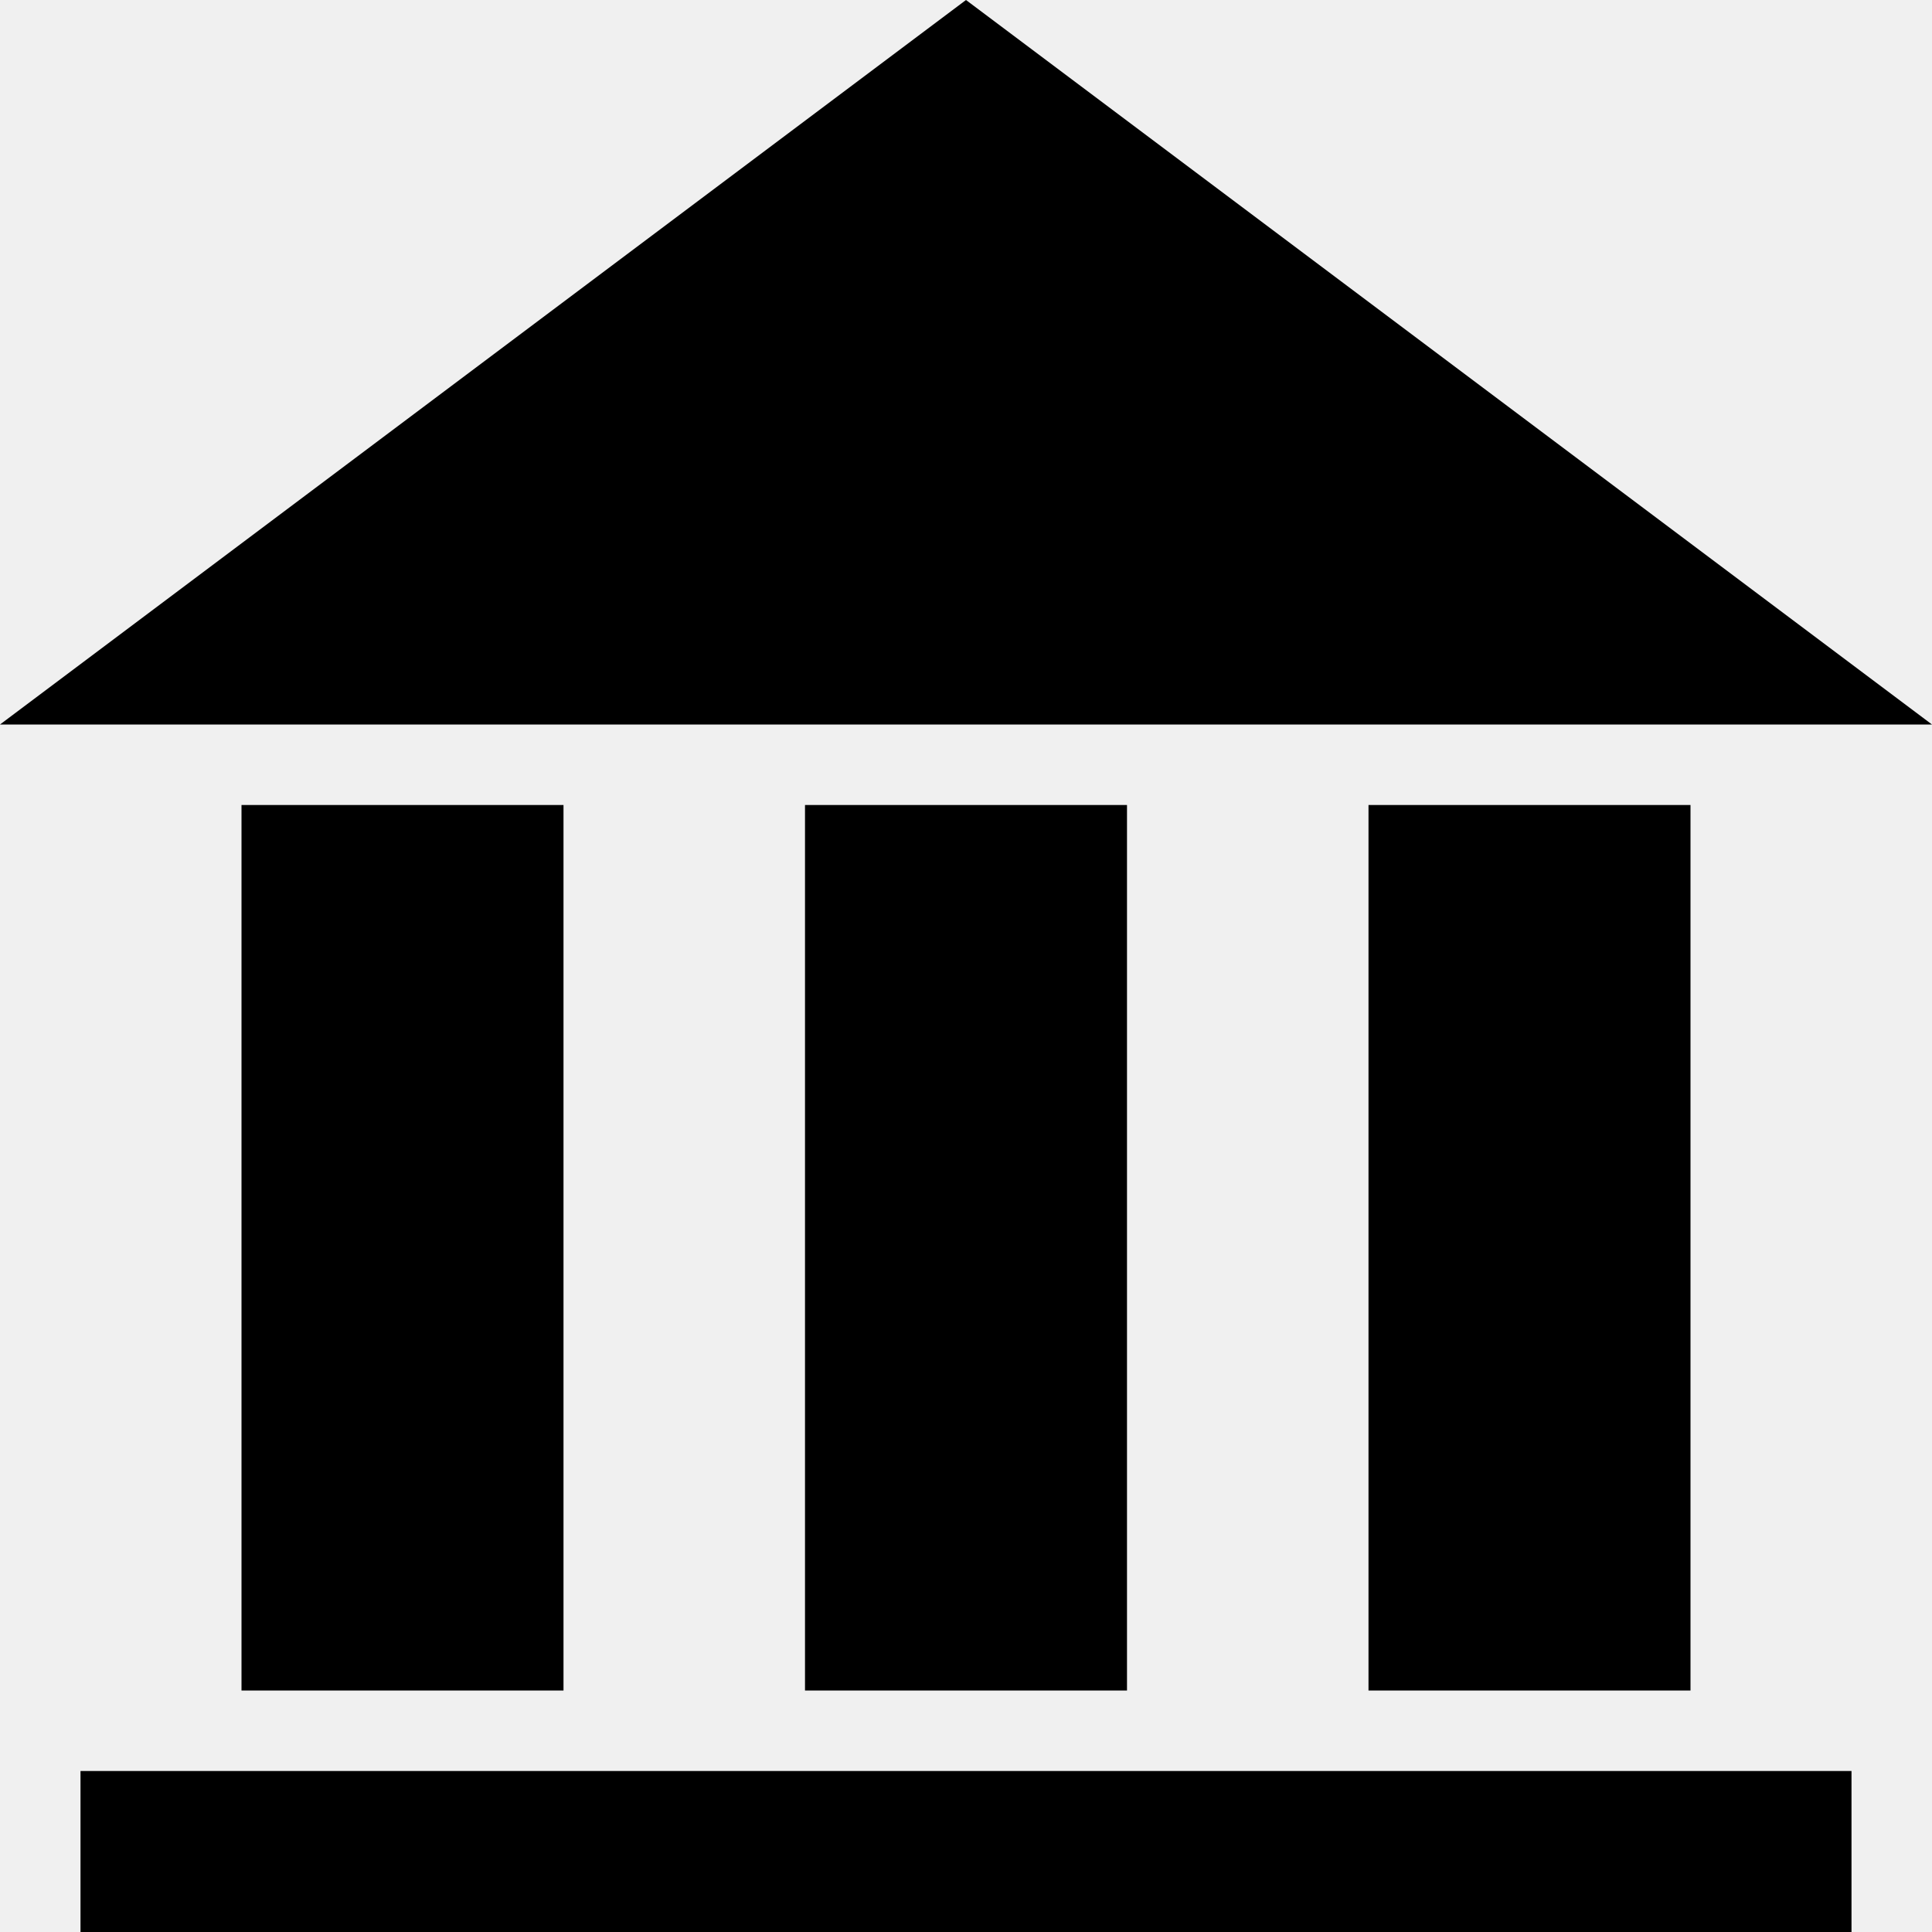
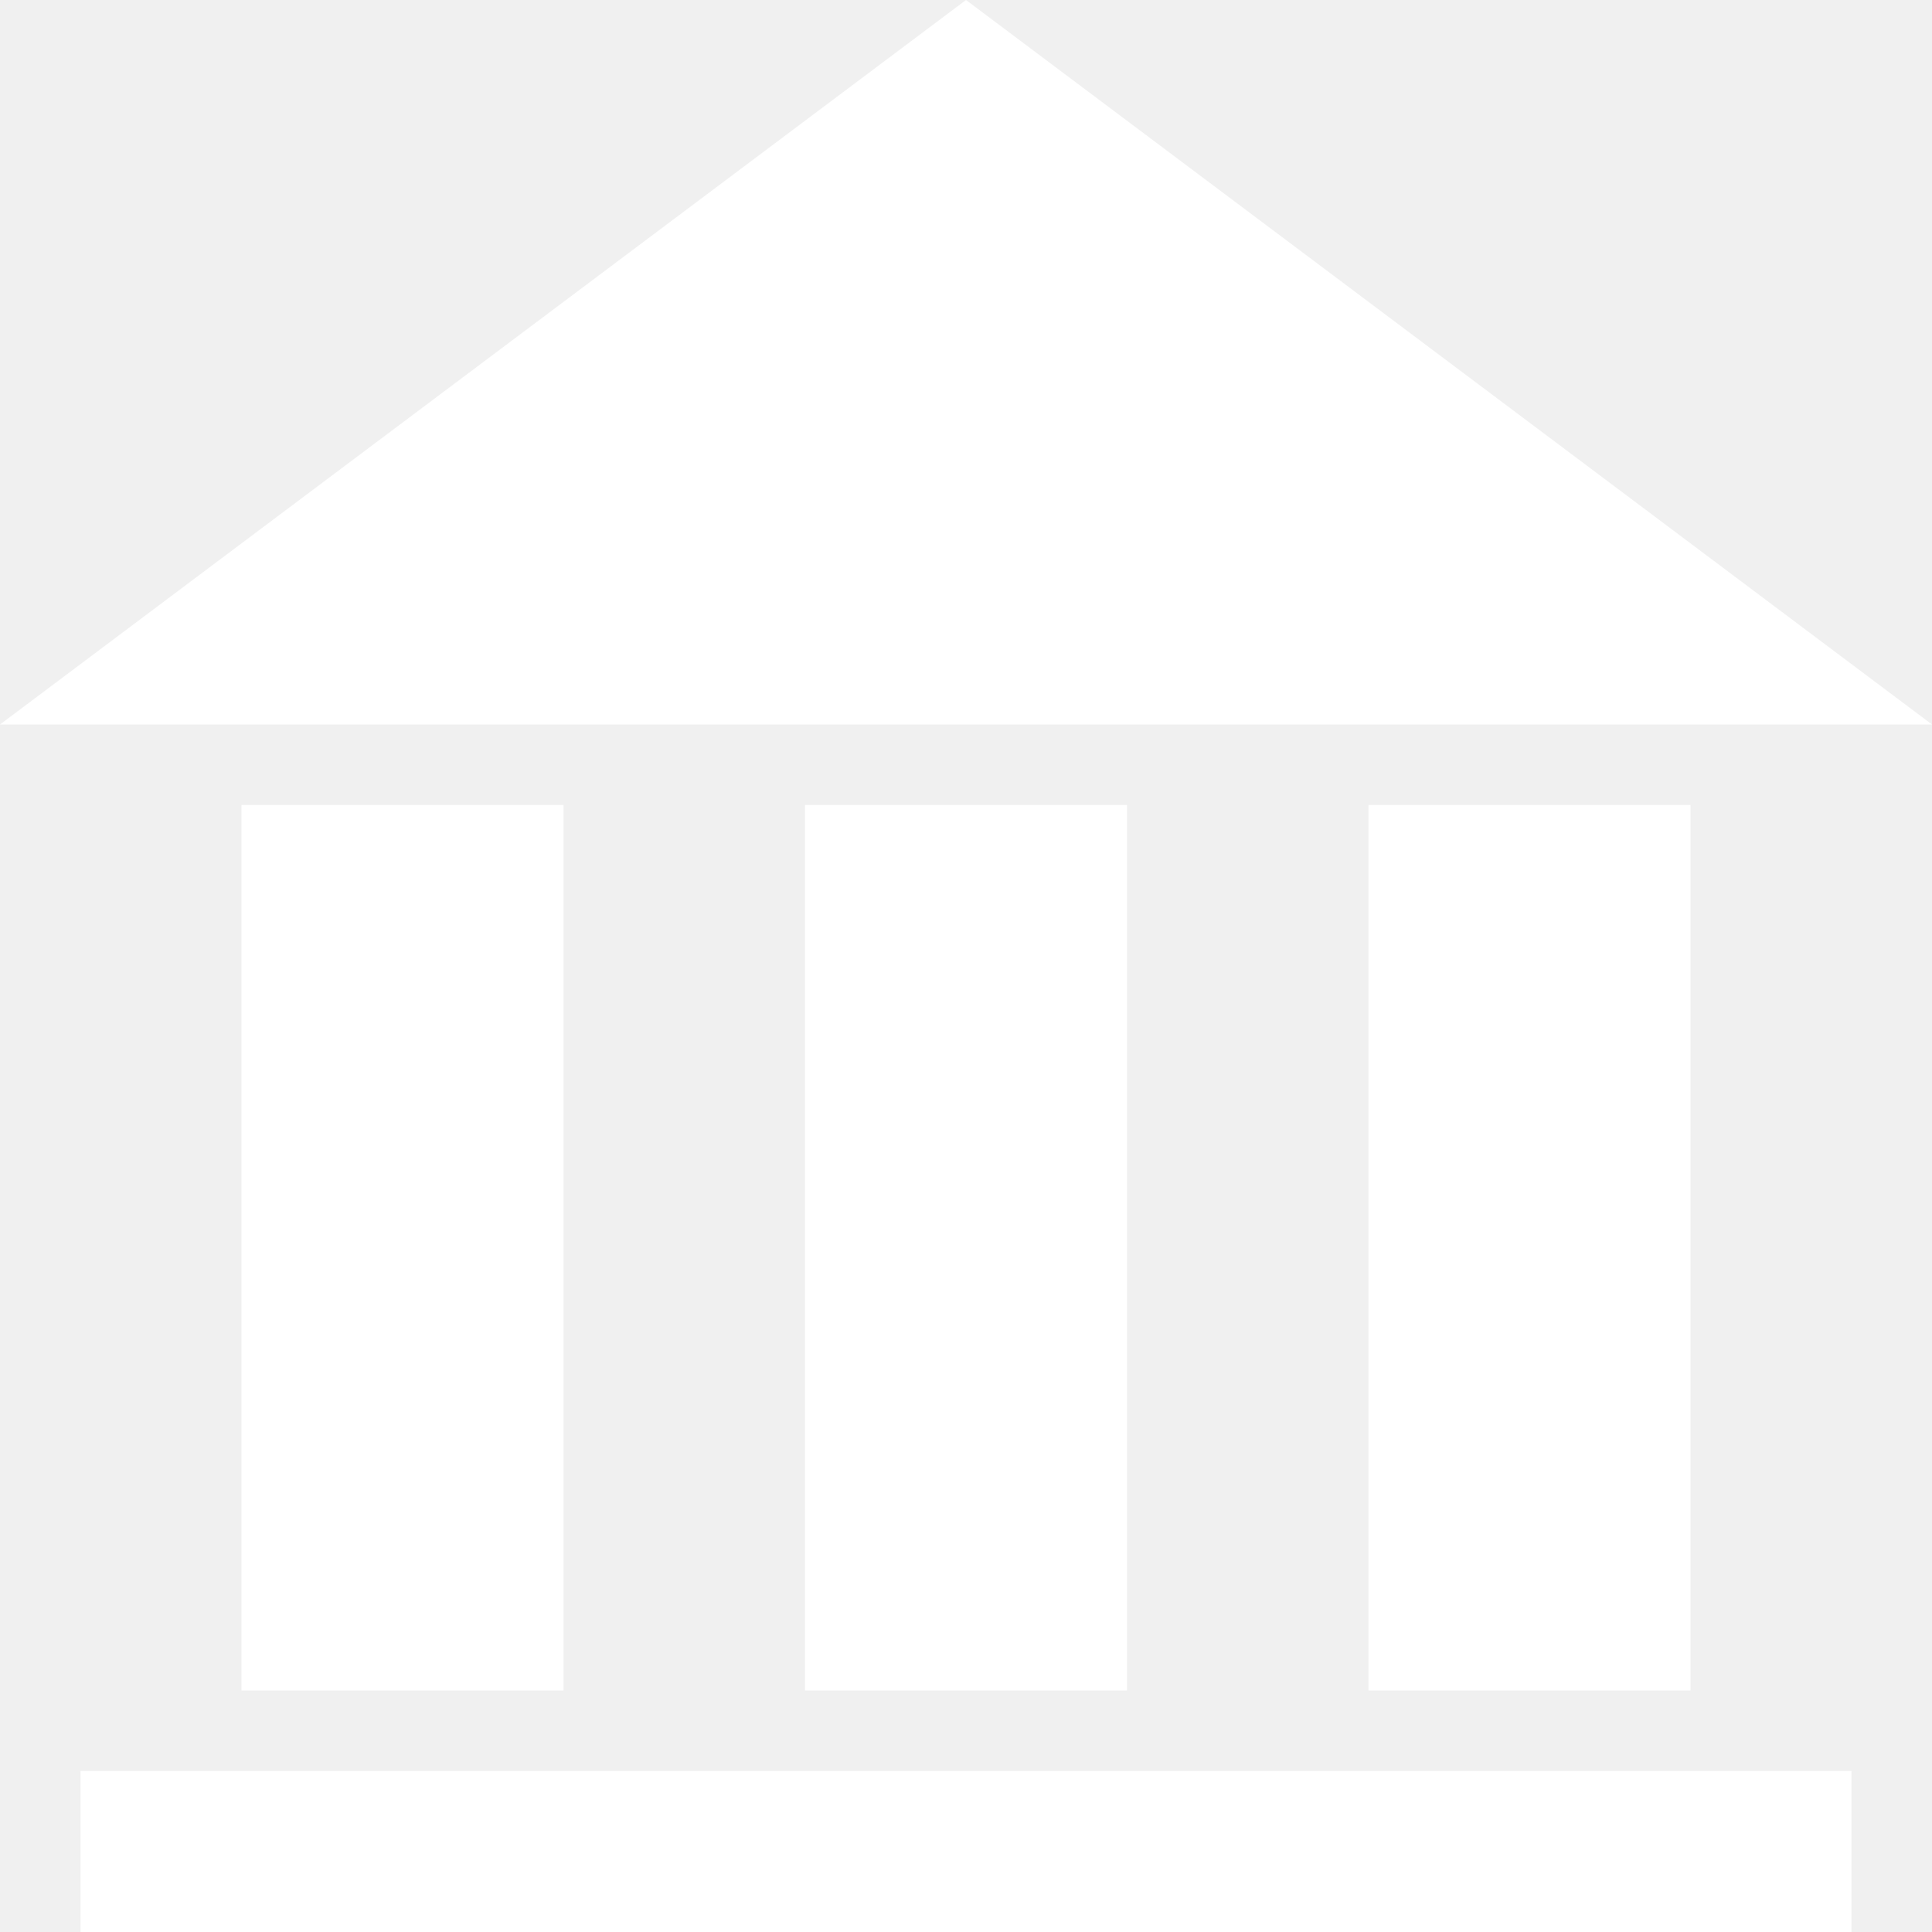
<svg xmlns="http://www.w3.org/2000/svg" version="1.1" id="Layer_1" x="0px" y="0px" viewBox="0 0 24 24" style="enable-background:new 0 0 24 24;" xml:space="preserve">
-   <path d="M7,21H3V10h4V21z M14,10h-4v11h4V10z M21,10h-4v11h4V10z M23,22H1v2h22V22z M0,9h24L12,0L0,9z" />
+   <path fill="#ffffff" d="M7,21H3V10h4V21z M14,10h-4v11h4V10z M21,10h-4v11h4V10z M23,22H1v2h22V22z M0,9h24L12,0L0,9z" />
</svg>
